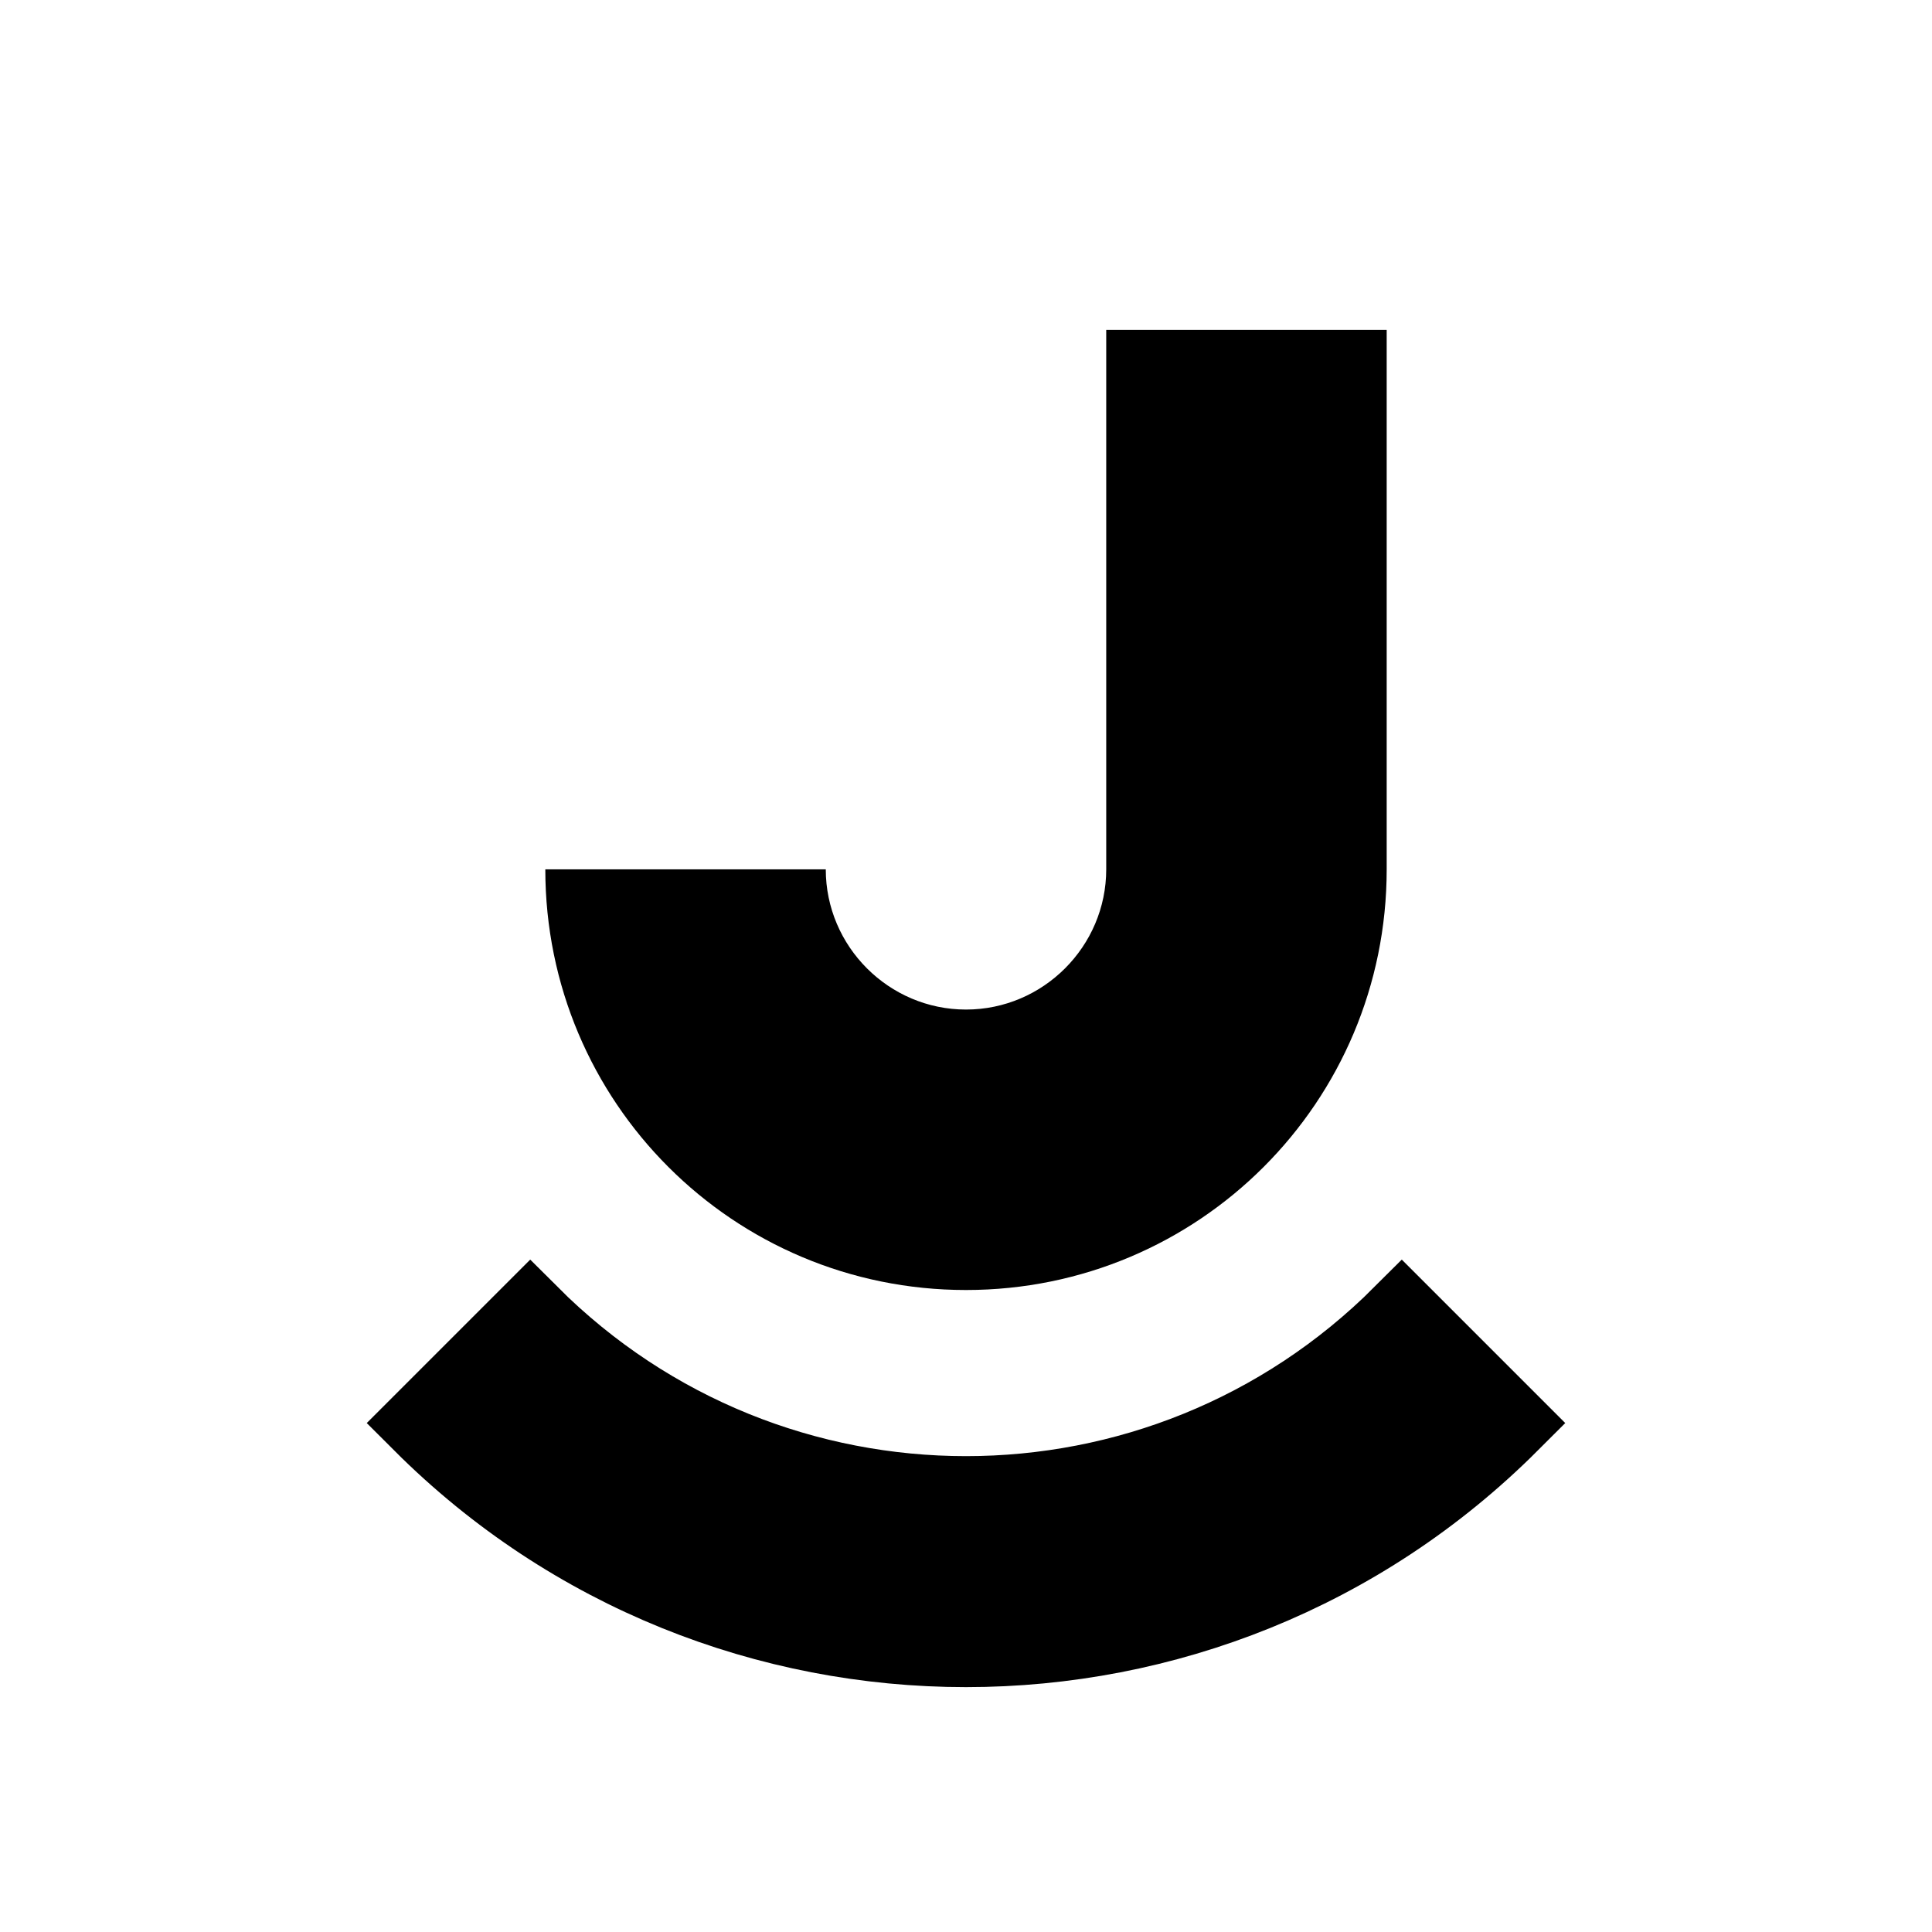
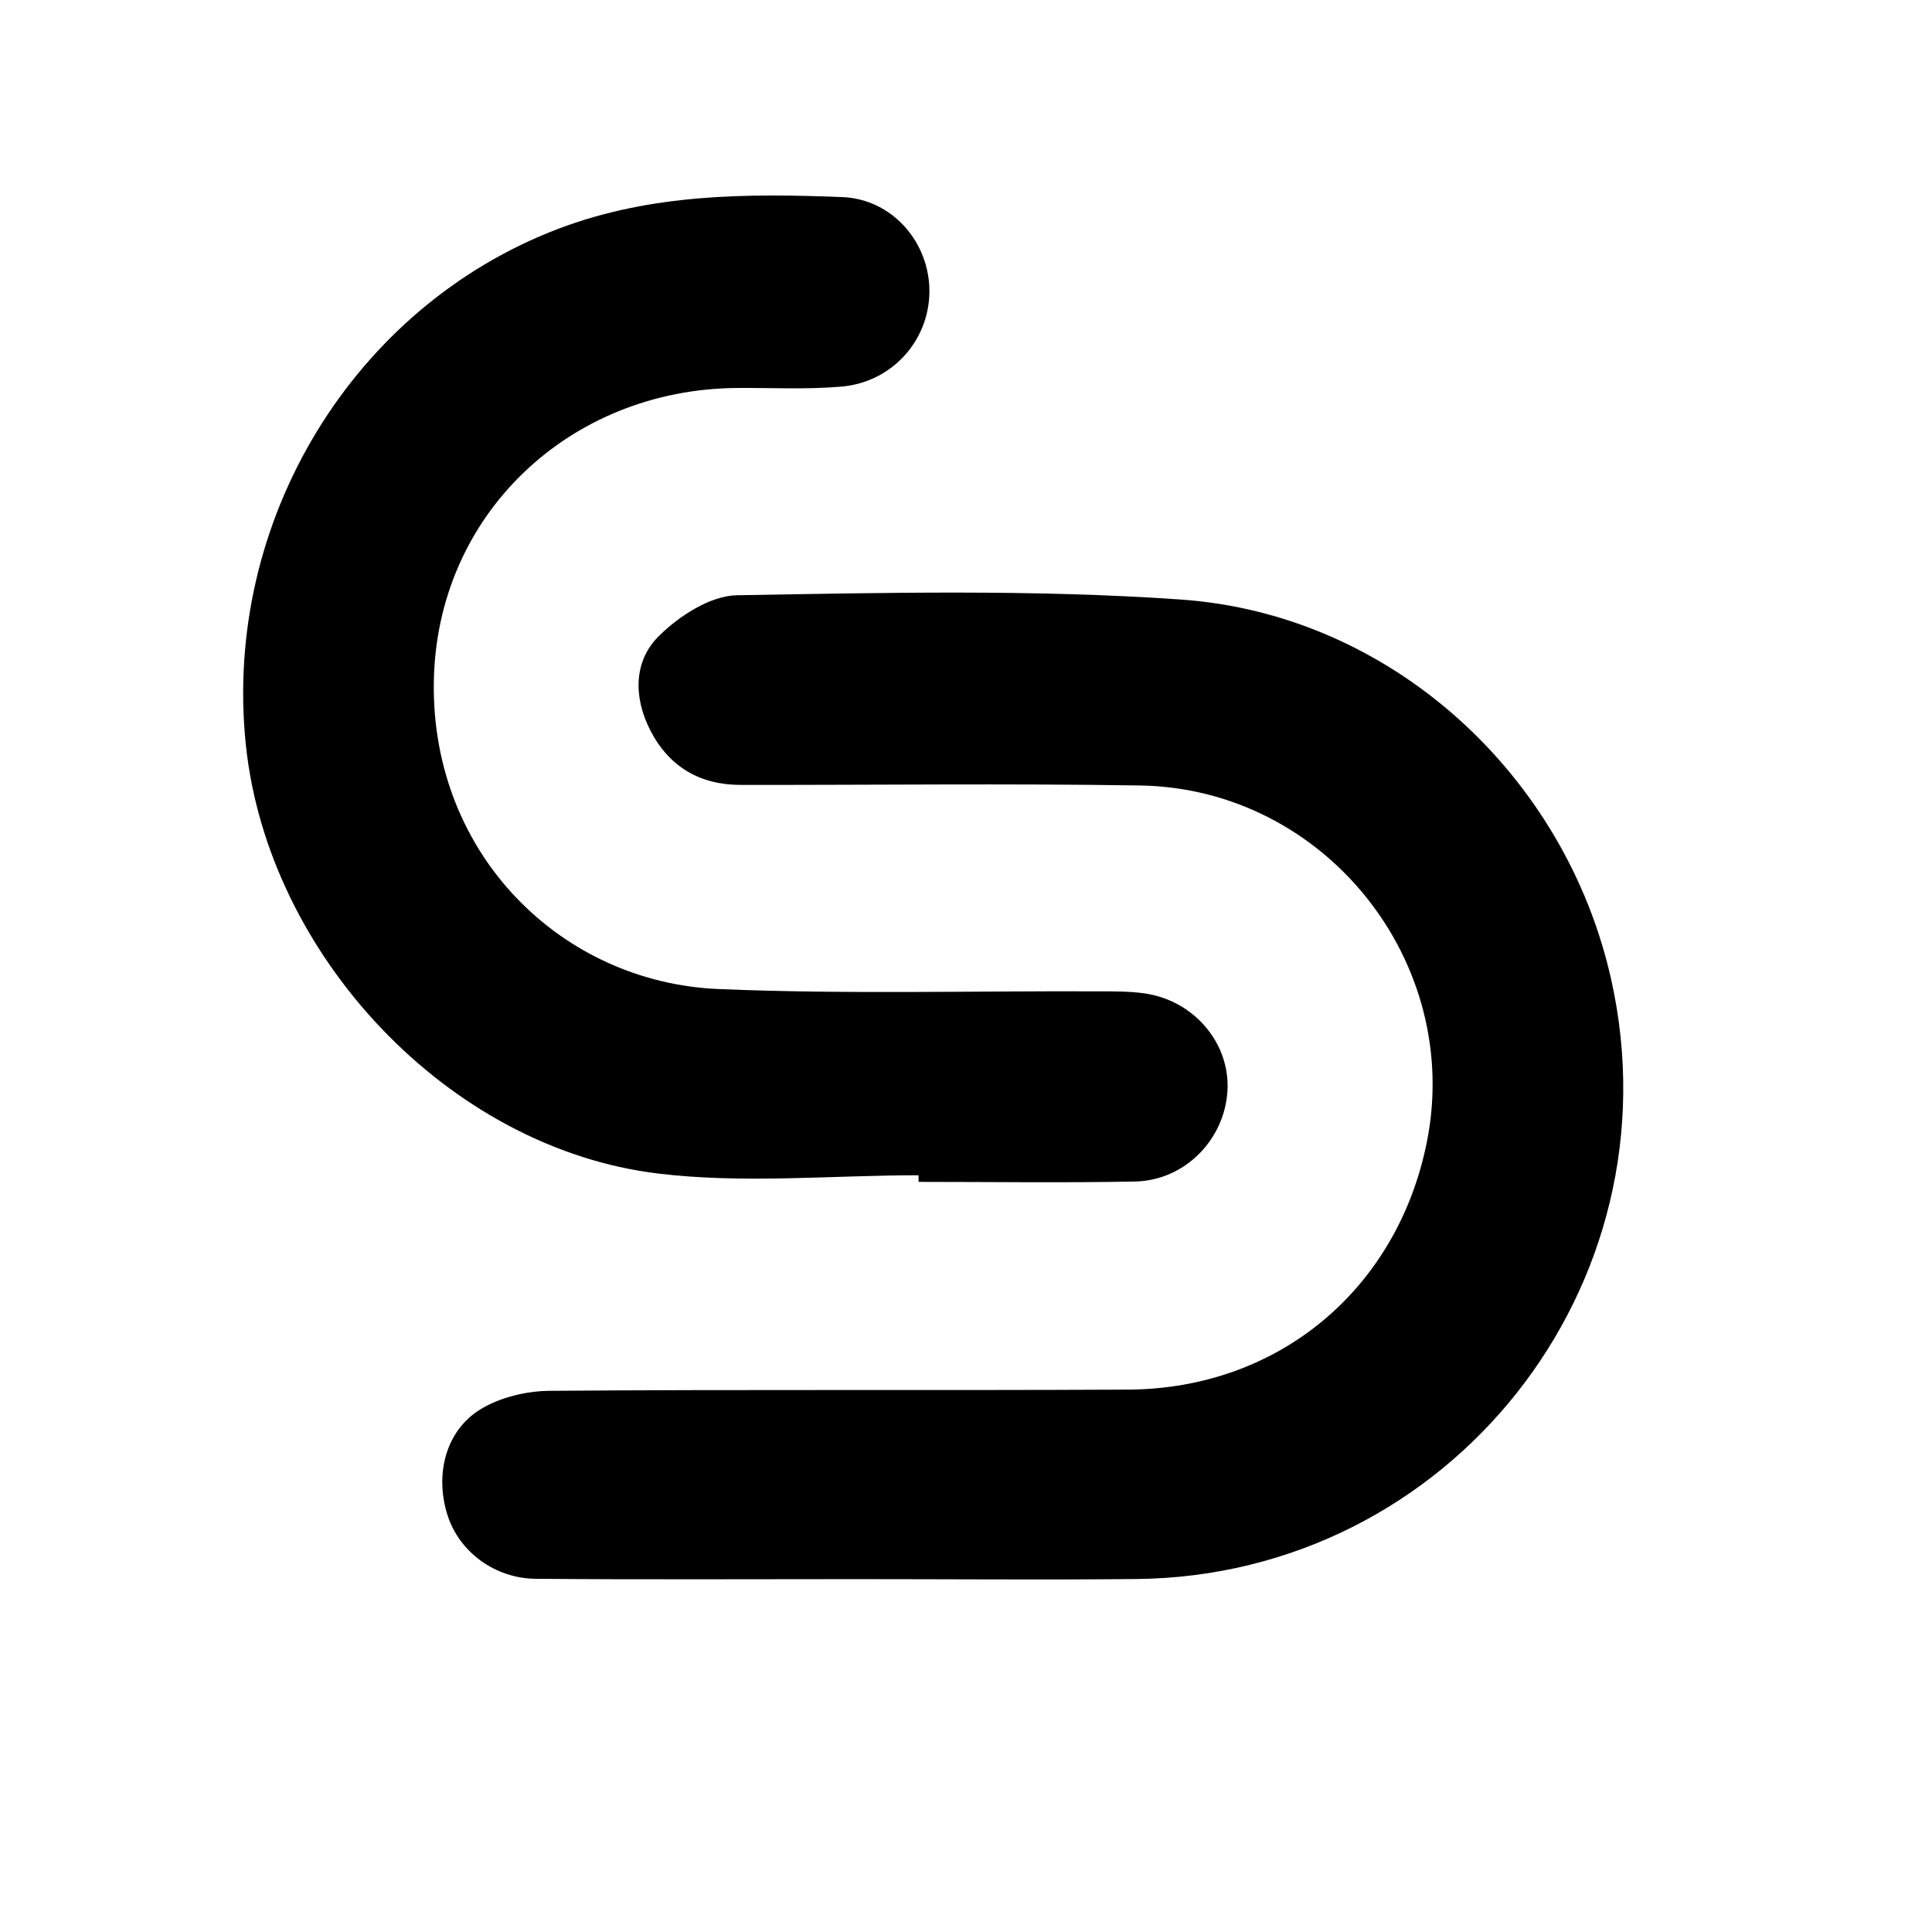
- <svg xmlns="http://www.w3.org/2000/svg" version="1.1" width="2048.00" height="2048.00" viewBox="0 0 2048.0 2048.0">
-   <g id="document" transform="matrix(1,0,0,1,1024.0,1024.0)">
-     <path d="M445.945,-674.314 L445.945,-102.478 C445.945,144.278 246.756,343.467 -7.92415e-05,343.467 C-246.756,343.467 -445.945,144.278 -445.945,-102.478 L-445.945,-102.478 L-148.648,-102.478 L-148.648,-102.478 C-148.648,-20.721 -81.757,46.17 -3.96681e-05,46.17 C81.757,46.17 148.648,-20.721 148.648,-102.478 L148.648,-674.314 L445.945,-674.314 Z " fill="#000000" fill-opacity="1.00" />
-     <path d="M-461.948,369.011 L-577.434,484.497 C-258.691,803.241 258.691,803.241 577.434,484.497 L461.948,369.01 C206.722,624.237 -206.722,624.237 -461.948,369.011 Z " fill="#000000" fill-opacity="1.00" stroke-width="81.73" stroke="#000000" stroke-linecap="square" stroke-linejoin="miter" />
+ <svg xmlns="http://www.w3.org/2000/svg" width="500" zoomAndPan="magnify" viewBox="0 0 375 375" height="500" preserveAspectRatio="xMidYMid meet" version="1.0">
+   <defs>
+     <clipPath id="2e7f1d32e1">
+       <path d="M 85 115 L 315.227 115 L 315.227 306.75 L 85 306.75 Z M 85 115 " clip-rule="nonzero" />
+     </clipPath>
+     <clipPath id="8dcd26cbe4">
+       <path d="M 47 37.5 L 239 37.5 L 239 230 L 47 230 Z M 47 37.5 " clip-rule="nonzero" />
+     </clipPath>
+   </defs>
+   <g clip-path="url(#2e7f1d32e1)">
+     <path fill="#000000" d="M 166.309 306.508 C 145.547 306.508 124.789 306.617 104.02 306.445 C 96.008 306.387 89.18 301.188 86.906 294.23 C 84.355 286.43 86.391 277.816 93.168 273.602 C 97 271.223 102.148 269.996 106.723 269.957 C 144.145 269.664 181.551 269.914 218.973 269.723 C 248.129 269.57 271.164 250.305 276.93 221.785 C 284.02 186.734 257.152 153.02 221.258 152.461 C 195.434 152.055 169.594 152.379 143.77 152.352 C 135.816 152.34 129.848 148.836 126.207 141.723 C 122.949 135.34 122.961 128.352 127.855 123.488 C 131.789 119.566 137.871 115.625 143.07 115.535 C 171.77 115.051 200.57 114.371 229.172 116.367 C 269.98 119.211 303.918 150.375 312.762 190.258 C 325.91 249.582 281.359 305.848 220.613 306.488 C 202.523 306.668 184.414 306.508 166.309 306.508 Z M 166.309 306.508 " fill-opacity="1" fill-rule="nonzero" />
+   </g>
+   <g clip-path="url(#8dcd26cbe4)">
+     <path fill="#000000" d="M 178.285 228.117 C 161.41 228.117 144.336 229.797 127.715 227.781 C 87.066 222.859 52.004 185.457 47.723 144.621 C 43.16 101.047 68.676 59.434 108.484 44.367 C 126.43 37.582 144.883 37.531 163.434 38.25 C 173.316 38.633 180.469 47.176 180.398 56.645 C 180.328 66.109 173.145 74.191 163.312 75.043 C 156.598 75.621 149.809 75.258 143.039 75.305 C 110.445 75.551 84.598 100.035 84.203 132.566 C 83.801 165.996 109.07 190.695 139.457 191.973 C 164.043 193.004 188.703 192.316 213.328 192.418 C 216.223 192.426 219.145 192.406 221.996 192.793 C 231.73 194.109 238.82 202.496 238.246 211.797 C 237.656 221.25 229.93 229.141 220.309 229.332 C 206.309 229.605 192.297 229.402 178.297 229.402 C 178.297 228.977 178.297 228.543 178.285 228.117 Z M 178.285 228.117 " fill-opacity="1" fill-rule="nonzero" />
  </g>
</svg>
